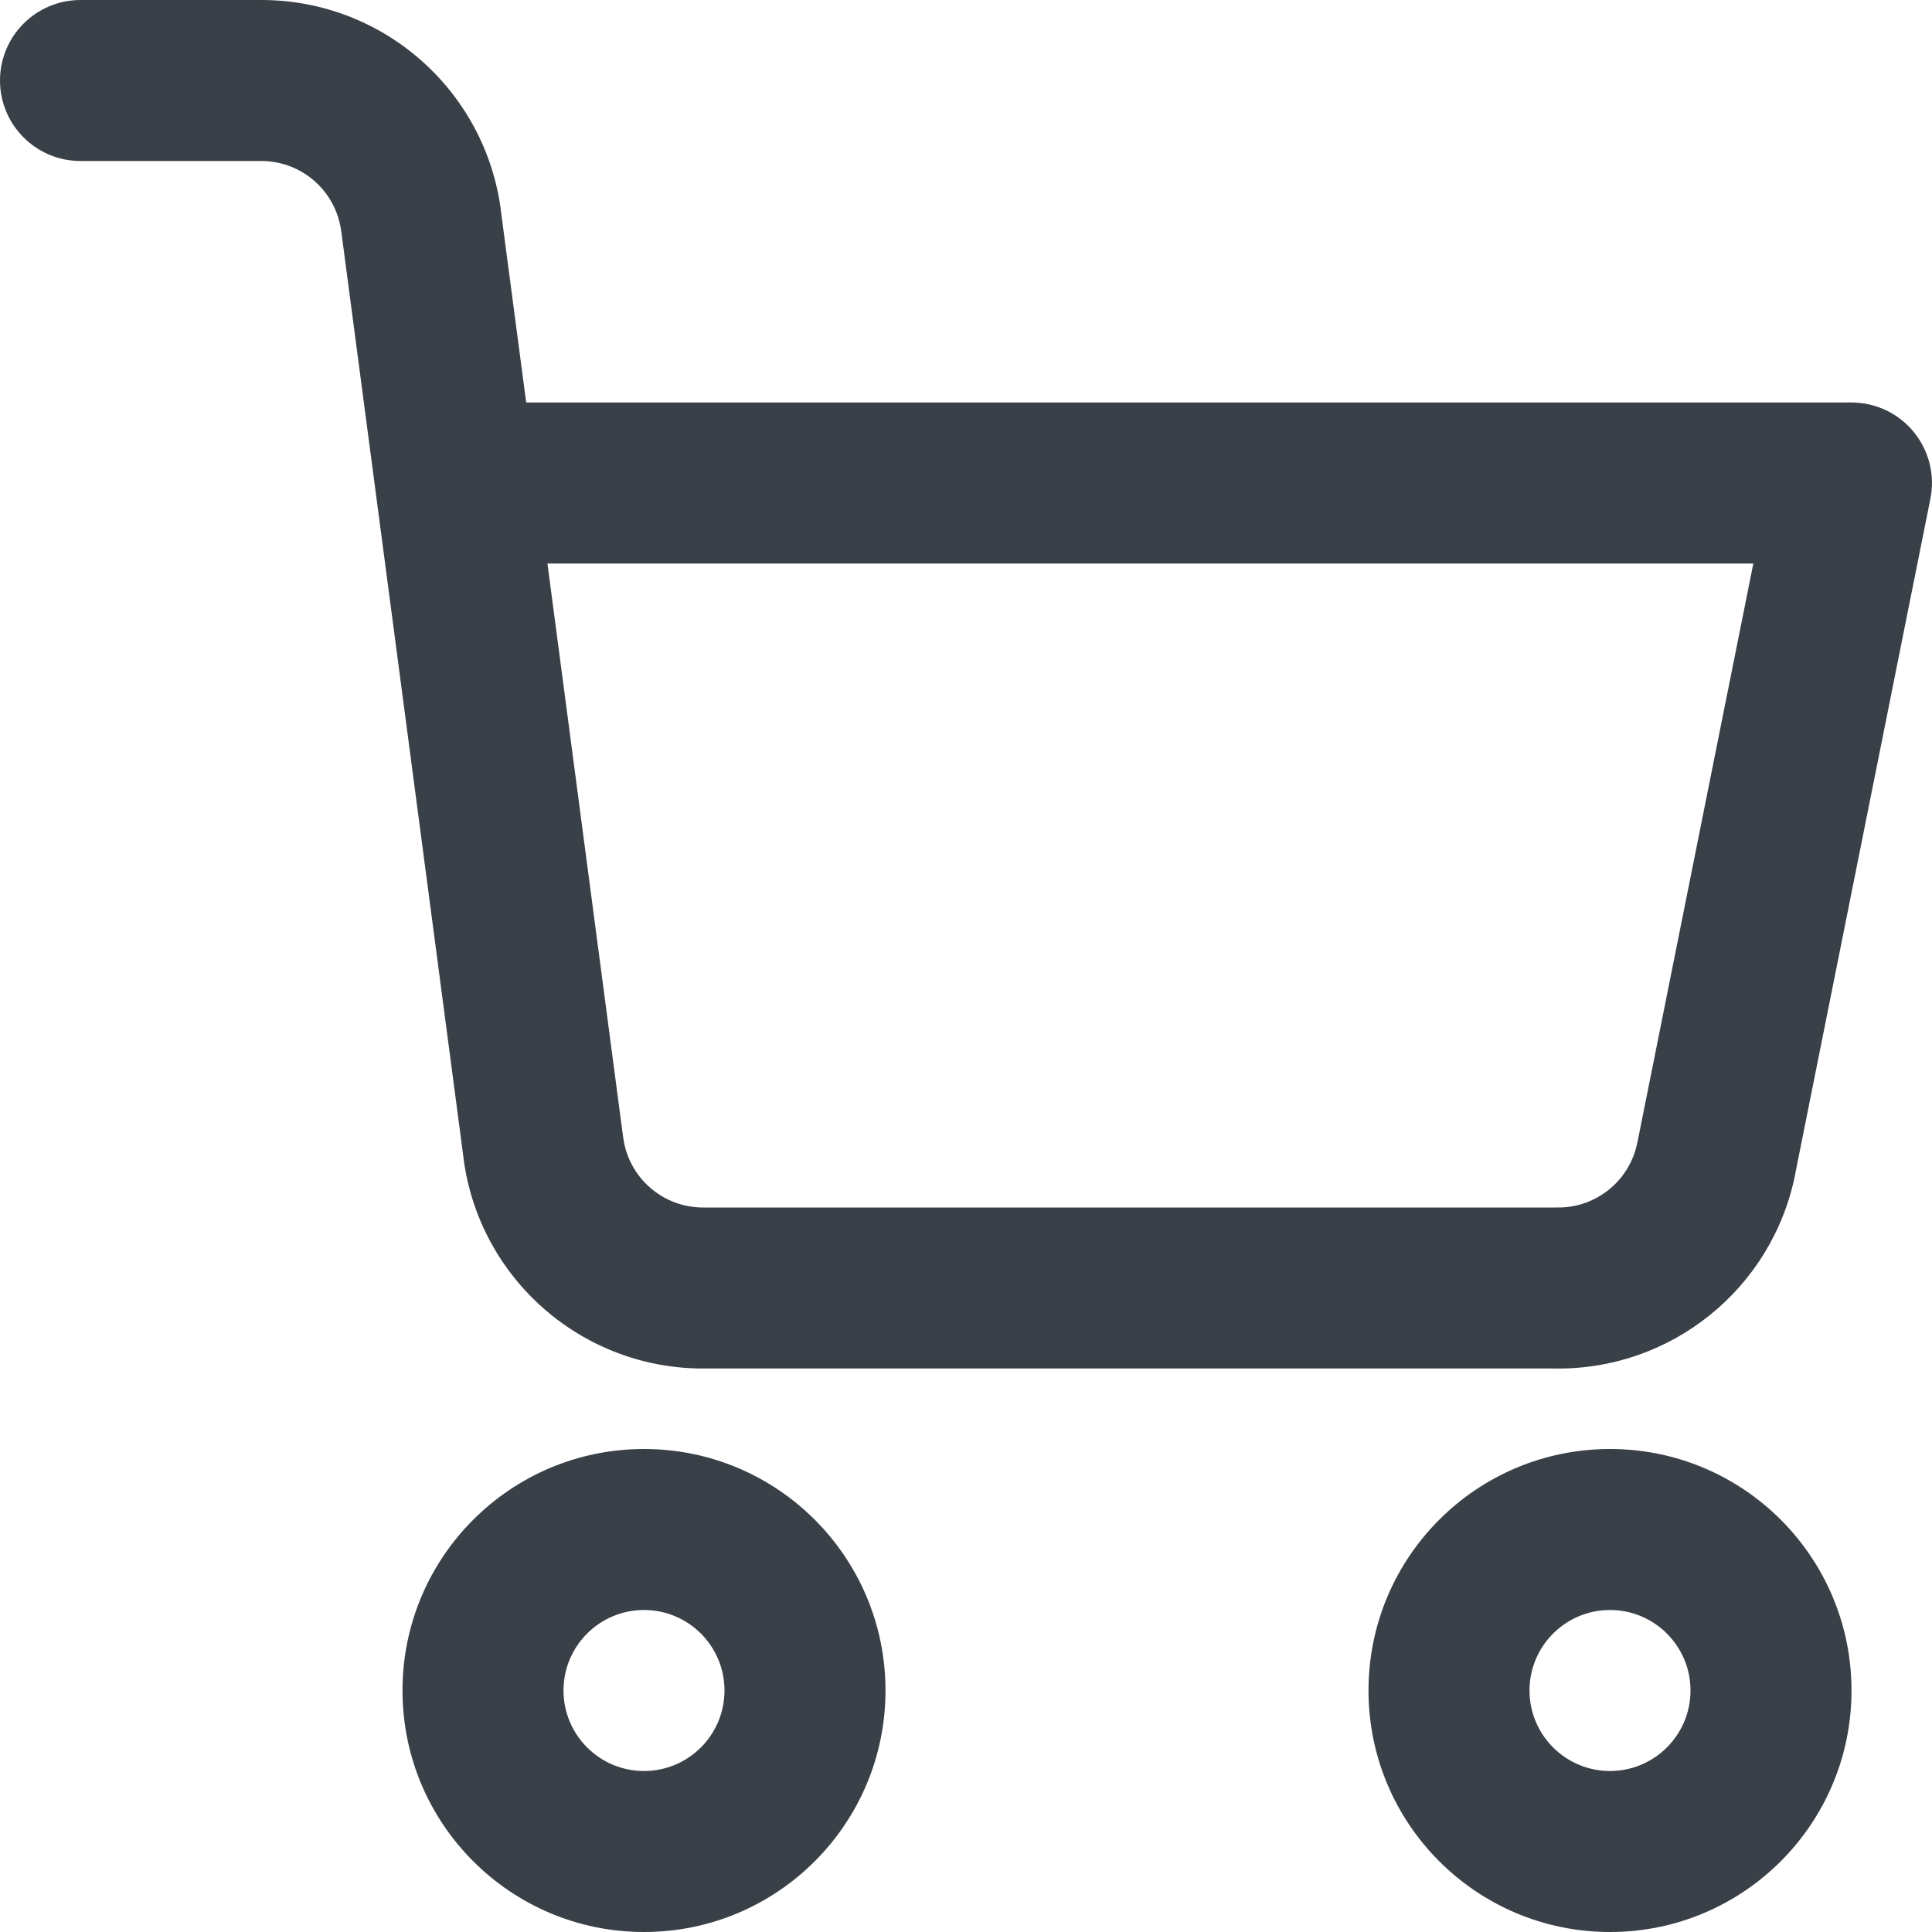
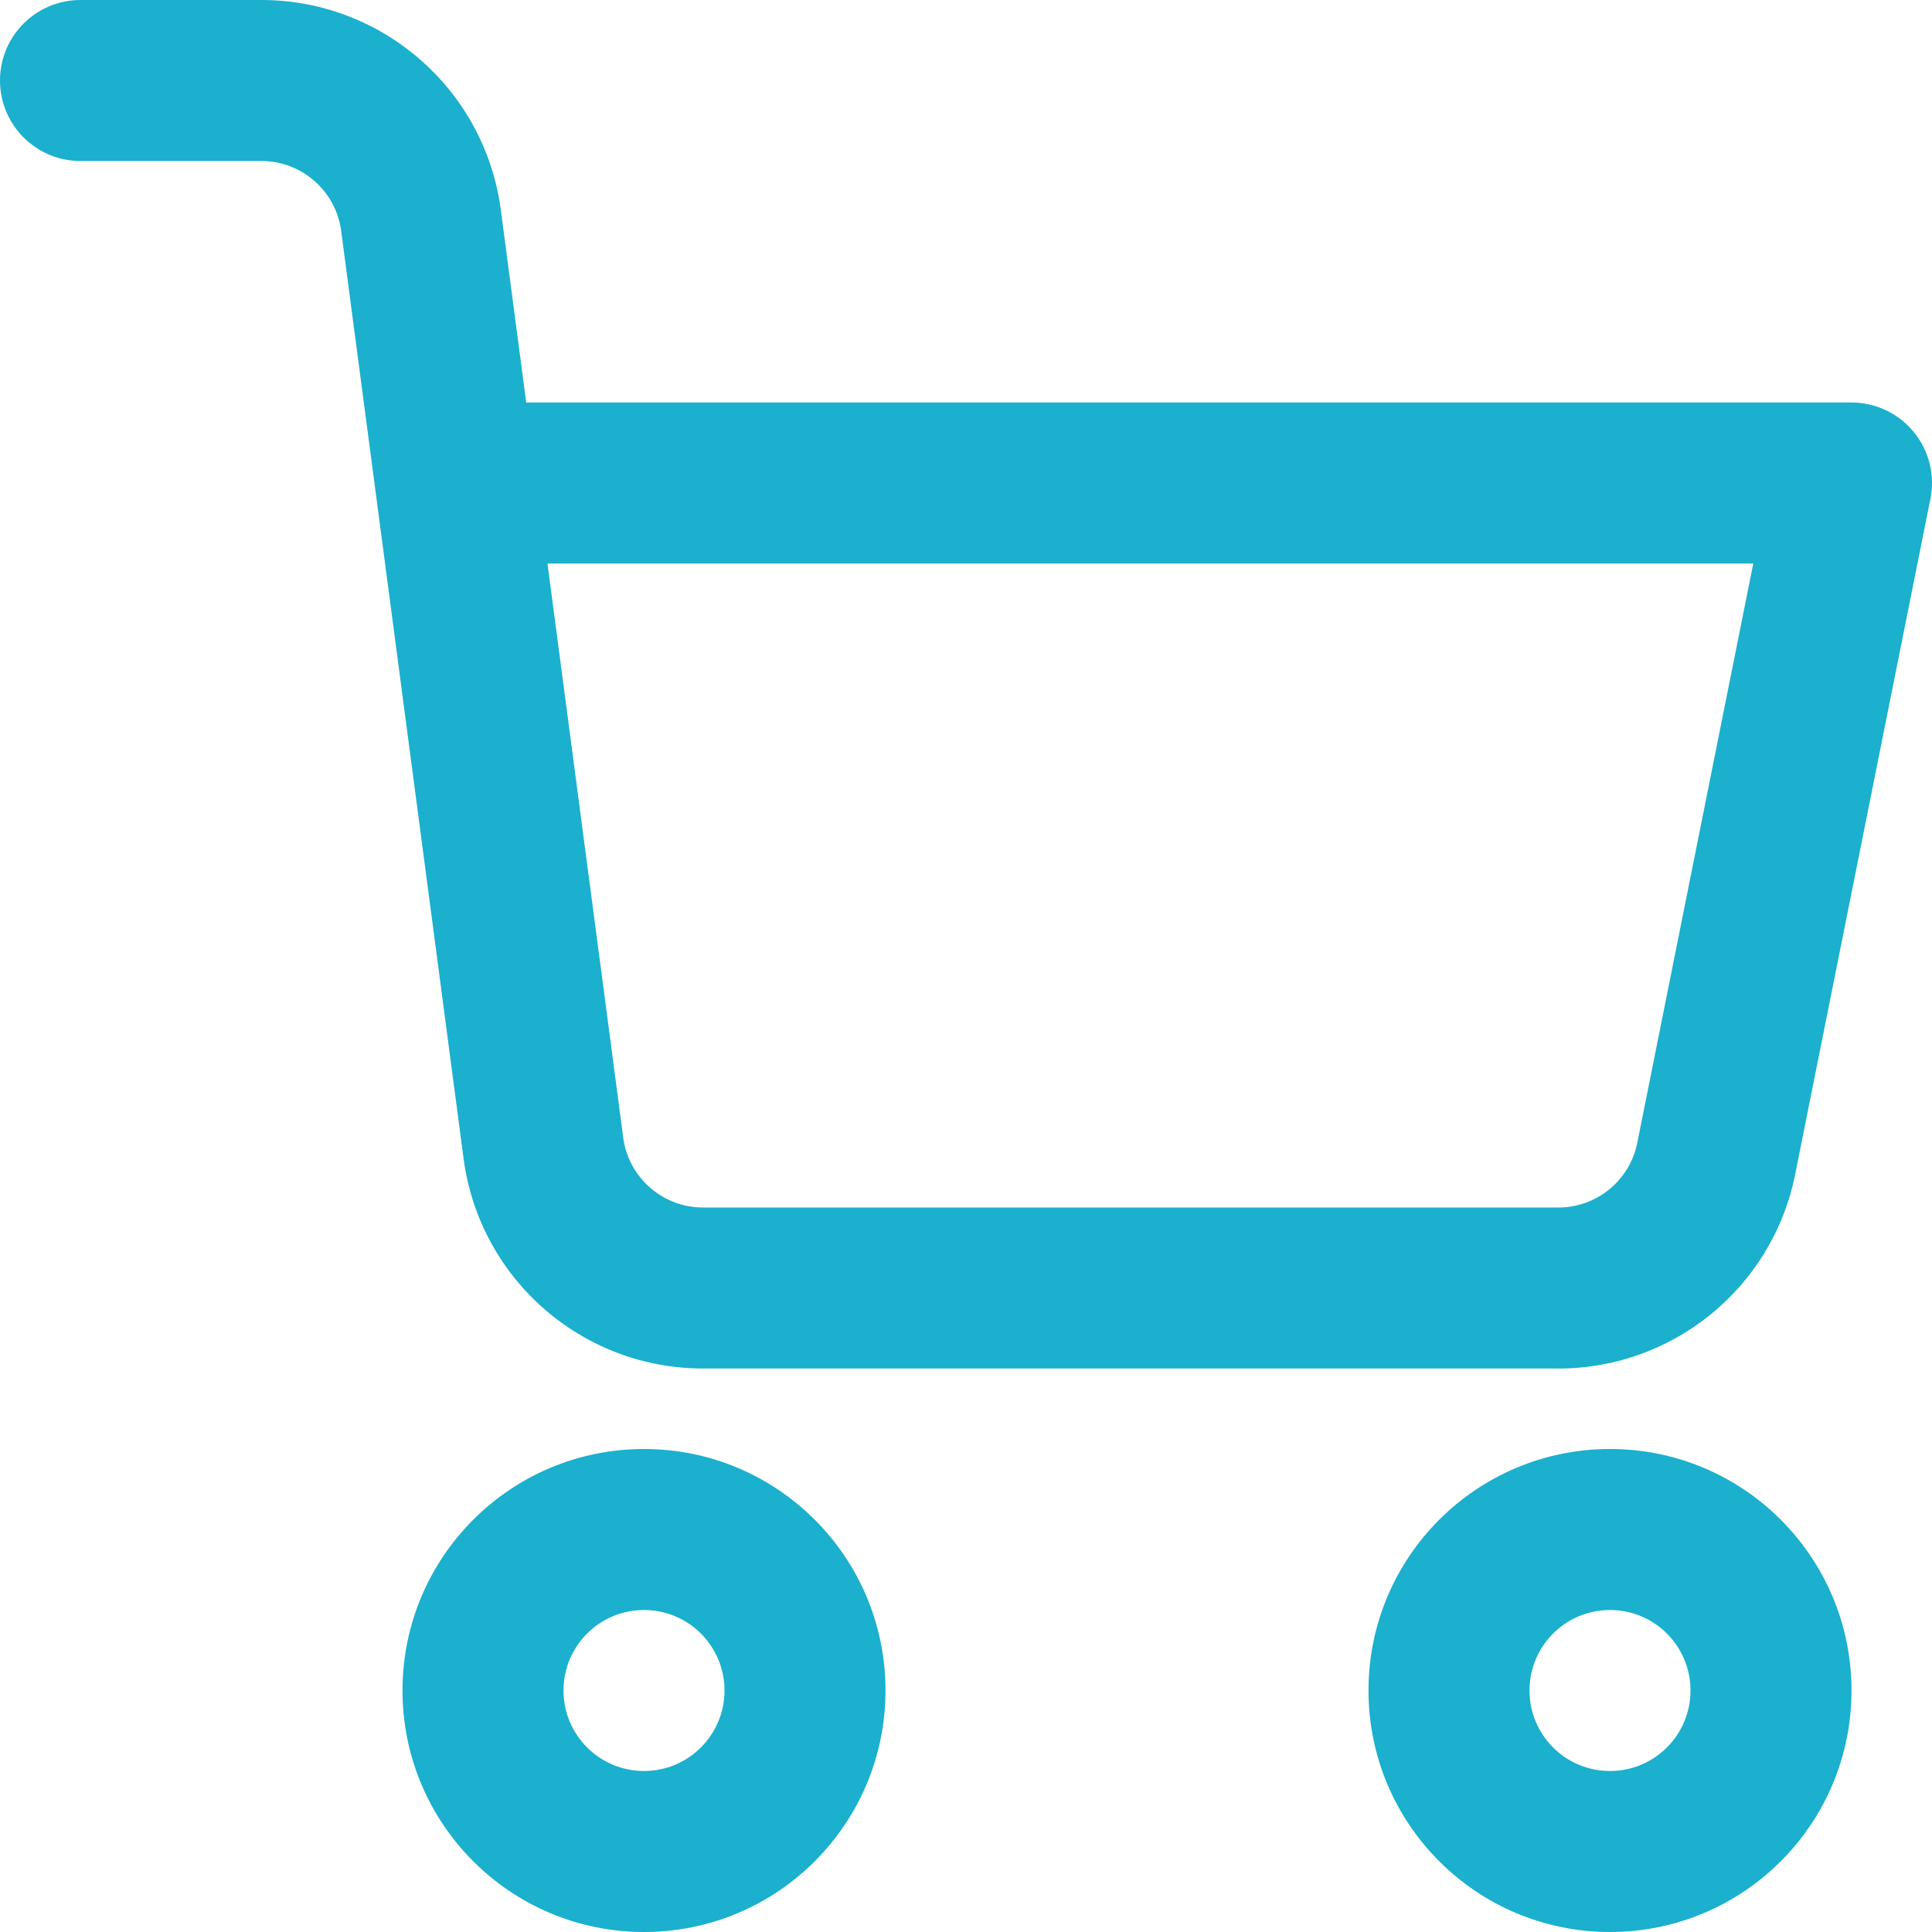
- <svg xmlns="http://www.w3.org/2000/svg" xmlns:xlink="http://www.w3.org/1999/xlink" width="24" height="24" viewBox="0 0 24 24" version="1.1">
-   <g id="Canvas" transform="translate(-1022 1654)">
+ <svg xmlns="http://www.w3.org/2000/svg" xmlns:xlink="http://www.w3.org/1999/xlink" width="48" height="48" viewBox="0 0 48 48" version="1.1">
+   <g id="Canvas" transform="translate(-1000 492)">
    <g id="shopping cart">
      <g id="Oval">
-         <use xlink:href="#path0_stroke" transform="translate(1028 -1635)" fill="#3A4047" />
+         <use xlink:href="#path0_stroke" transform="translate(1012 -454)" fill="#1AB0CE" />
      </g>
      <g id="Oval">
-         <use xlink:href="#path0_stroke" transform="translate(1040 -1635)" fill="#3A4047" />
+         <use xlink:href="#path0_stroke" transform="translate(1036 -454)" fill="#1AB0CE" />
      </g>
      <g id="Shape">
-         <use xlink:href="#path1_stroke" transform="translate(1023 -1653)" fill="#3A4047" />
+         <use xlink:href="#path1_stroke" transform="translate(1002 -490)" fill="#1AB0CE" />
      </g>
    </g>
  </g>
  <defs>
-     <path id="path0_stroke" d="M 3 2C 3 2.552 2.552 3 2 3L 2 5C 3.657 5 5 3.657 5 2L 3 2ZM 2 3C 1.448 3 1 2.552 1 2L -1 2C -1 3.657 0.343 5 2 5L 2 3ZM 1 2C 1 1.448 1.448 1 2 1L 2 -1C 0.343 -1 -1 0.343 -1 2L 1 2ZM 2 1C 2.552 1 3 1.448 3 2L 5 2C 5 0.343 3.657 -1 2 -1L 2 1Z" />
-     <path id="path1_stroke" d="M 4.67 4C 4.118 4 3.67 4.448 3.67 5C 3.67 5.552 4.118 6 4.67 6L 4.67 4ZM 22 5L 22.98 5.196C 23.039 4.903 22.963 4.598 22.773 4.366C 22.584 4.134 22.3 4 22 4L 22 5ZM 20.32 13.39L 19.34 13.194L 19.339 13.195L 20.32 13.39ZM 18.32 15L 18.339 14C 18.333 14 18.326 14 18.32 14L 18.32 15ZM 7.75 15L 7.75 14L 7.742 14L 7.75 15ZM 5.75 13.26L 6.742 13.13L 6.741 13.129L 5.75 13.26ZM 4.23 1.74L 3.238 1.87L 3.239 1.871L 4.23 1.74ZM 2.25 0L 2.252 -1L 2.25 -1L 2.25 0ZM 0 -1C -0.552 -1 -1 -0.552 -1 0C -1 0.552 -0.552 1 0 1L 0 -1ZM 4.67 6L 22 6L 22 4L 4.67 4L 4.67 6ZM 21.02 4.804L 19.34 13.194L 21.3 13.586L 22.98 5.196L 21.02 4.804ZM 19.339 13.195C 19.245 13.67 18.823 14.009 18.339 14L 18.301 16C 19.754 16.028 21.018 15.01 21.301 13.585L 19.339 13.195ZM 18.32 14L 7.75 14L 7.75 16L 18.32 16L 18.32 14ZM 7.742 14C 7.236 14.004 6.807 13.631 6.742 13.13L 4.758 13.39C 4.955 14.893 6.243 16.013 7.758 16L 7.742 14ZM 6.741 13.129L 5.221 1.609L 3.239 1.871L 4.759 13.391L 6.741 13.129ZM 5.222 1.61C 5.026 0.118 3.756 -0.998 2.252 -1L 2.248 1C 2.75 1.001 3.173 1.373 3.238 1.87L 5.222 1.61ZM 2.25 -1L 0 -1L 0 1L 2.25 1L 2.25 -1Z" />
+     <path id="path0_stroke" d="M 6 4C 6 5.105 5.105 6 4 6L 4 10C 7.314 10 10 7.314 10 4L 6 4ZM 4 6C 2.895 6 2 5.105 2 4L -2 4C -2 7.314 0.686 10 4 10L 4 6ZM 2 4C 2 2.895 2.895 2 4 2L 4 -2C 0.686 -2 -2 0.686 -2 4L 2 4ZM 4 2C 5.105 2 6 2.895 6 4L 10 4C 10 0.686 7.314 -2 4 -2L 4 2Z" />
+     <path id="path1_stroke" d="M 9.34 8C 8.235 8 7.34 8.895 7.34 10C 7.34 11.105 8.235 12 9.34 12L 9.34 8ZM 44 10L 45.961 10.393C 46.079 9.805 45.927 9.196 45.547 8.732C 45.167 8.269 44.599 8 44 8L 44 10ZM 40.64 26.78L 38.679 26.387L 38.678 26.39L 40.64 26.78ZM 36.64 30L 36.678 28C 36.666 28 36.653 28 36.64 28L 36.64 30ZM 15.5 30L 15.5 28C 15.494 28 15.489 28 15.483 28L 15.5 30ZM 11.5 26.52L 13.483 26.26L 13.483 26.258L 11.5 26.52ZM 8.46 3.48L 6.477 3.74L 6.477 3.742L 8.46 3.48ZM 4.5 0L 4.503 -2L 4.5 -2L 4.5 0ZM 0 -2C -1.105 -2 -2 -1.105 -2 0C -2 1.105 -1.105 2 0 2L 0 -2ZM 9.34 12L 44 12L 44 8L 9.34 8L 9.34 12ZM 42.039 9.607L 38.679 26.387L 42.601 27.173L 45.961 10.393L 42.039 9.607ZM 38.678 26.39C 38.49 27.341 37.647 28.019 36.678 28L 36.602 32C 39.508 32.055 42.035 30.02 42.602 27.17L 38.678 26.39ZM 36.64 28L 15.5 28L 15.5 32L 36.64 32L 36.64 28ZM 15.483 28C 14.473 28.009 13.614 27.262 13.483 26.26L 9.517 26.78C 9.911 29.786 12.485 32.026 15.517 32L 15.483 28ZM 13.483 26.258L 10.443 3.218L 6.477 3.742L 9.517 26.782L 13.483 26.258ZM 10.443 3.22C 10.052 0.237 7.512 -1.995 4.503 -2L 4.497 2C 5.5 2.002 6.347 2.746 6.477 3.74L 10.443 3.22ZM 4.5 -2L 0 -2L 0 2L 4.5 2L 4.5 -2Z" />
  </defs>
</svg>
